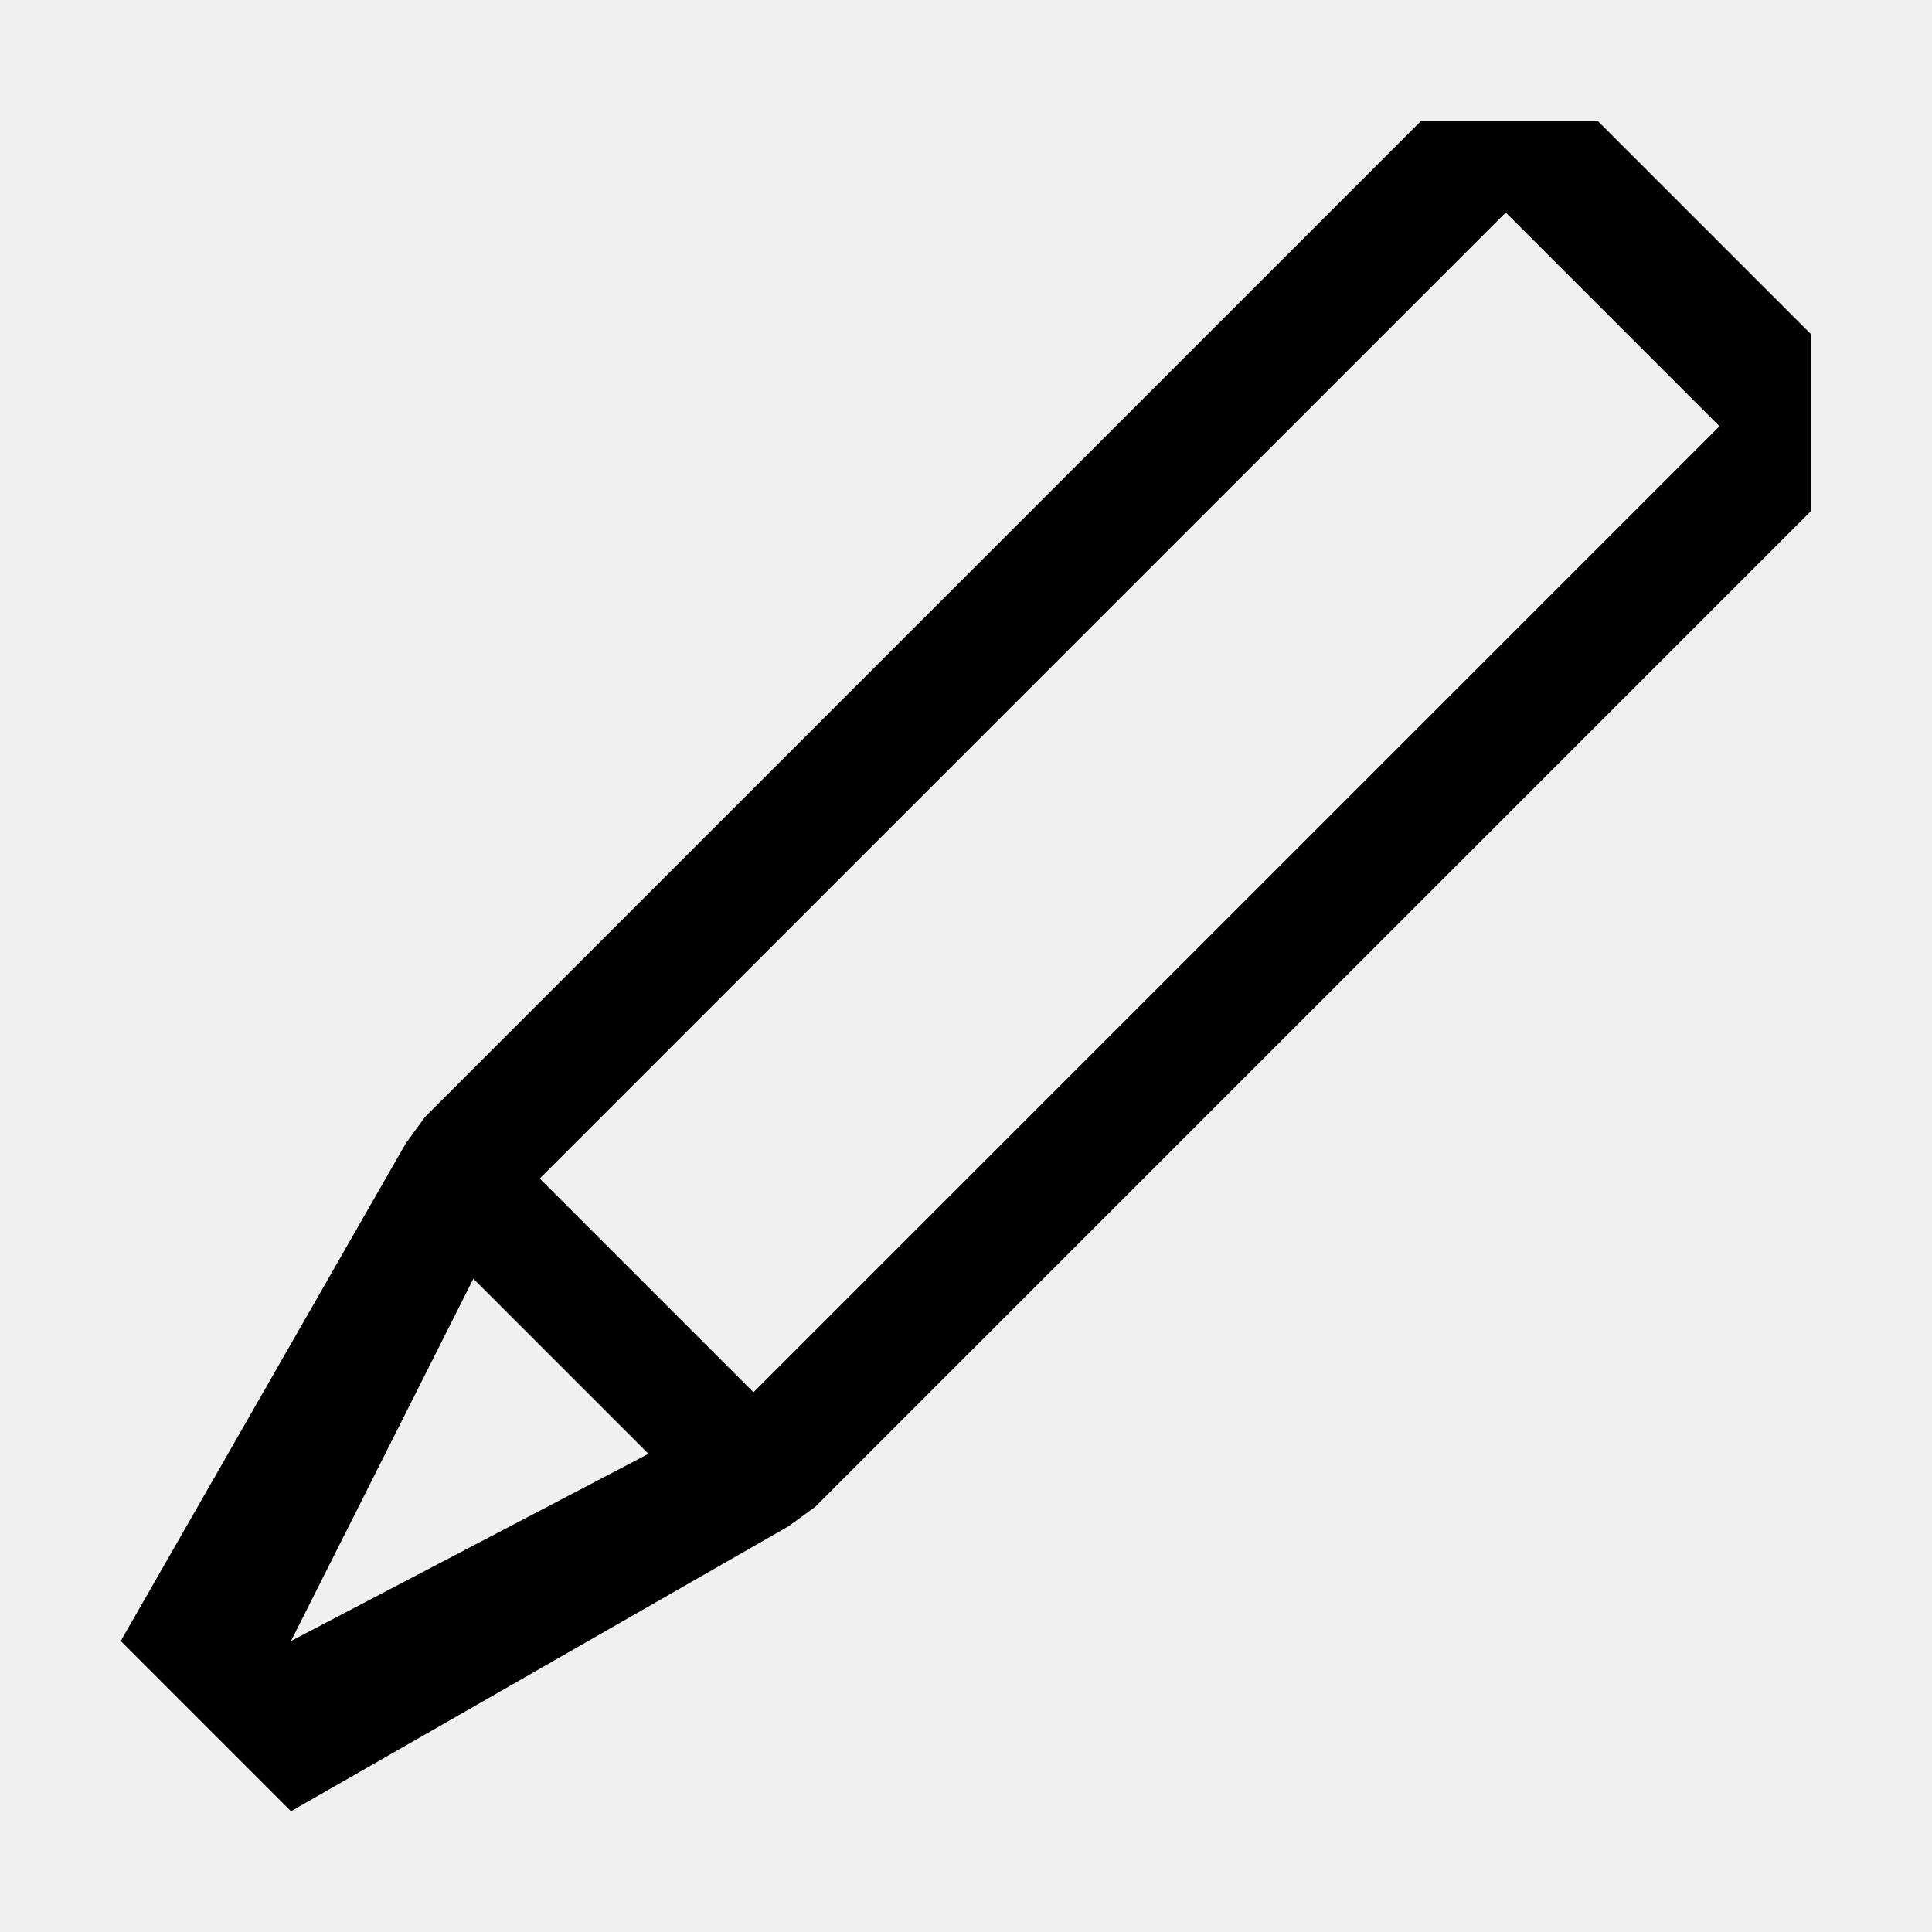
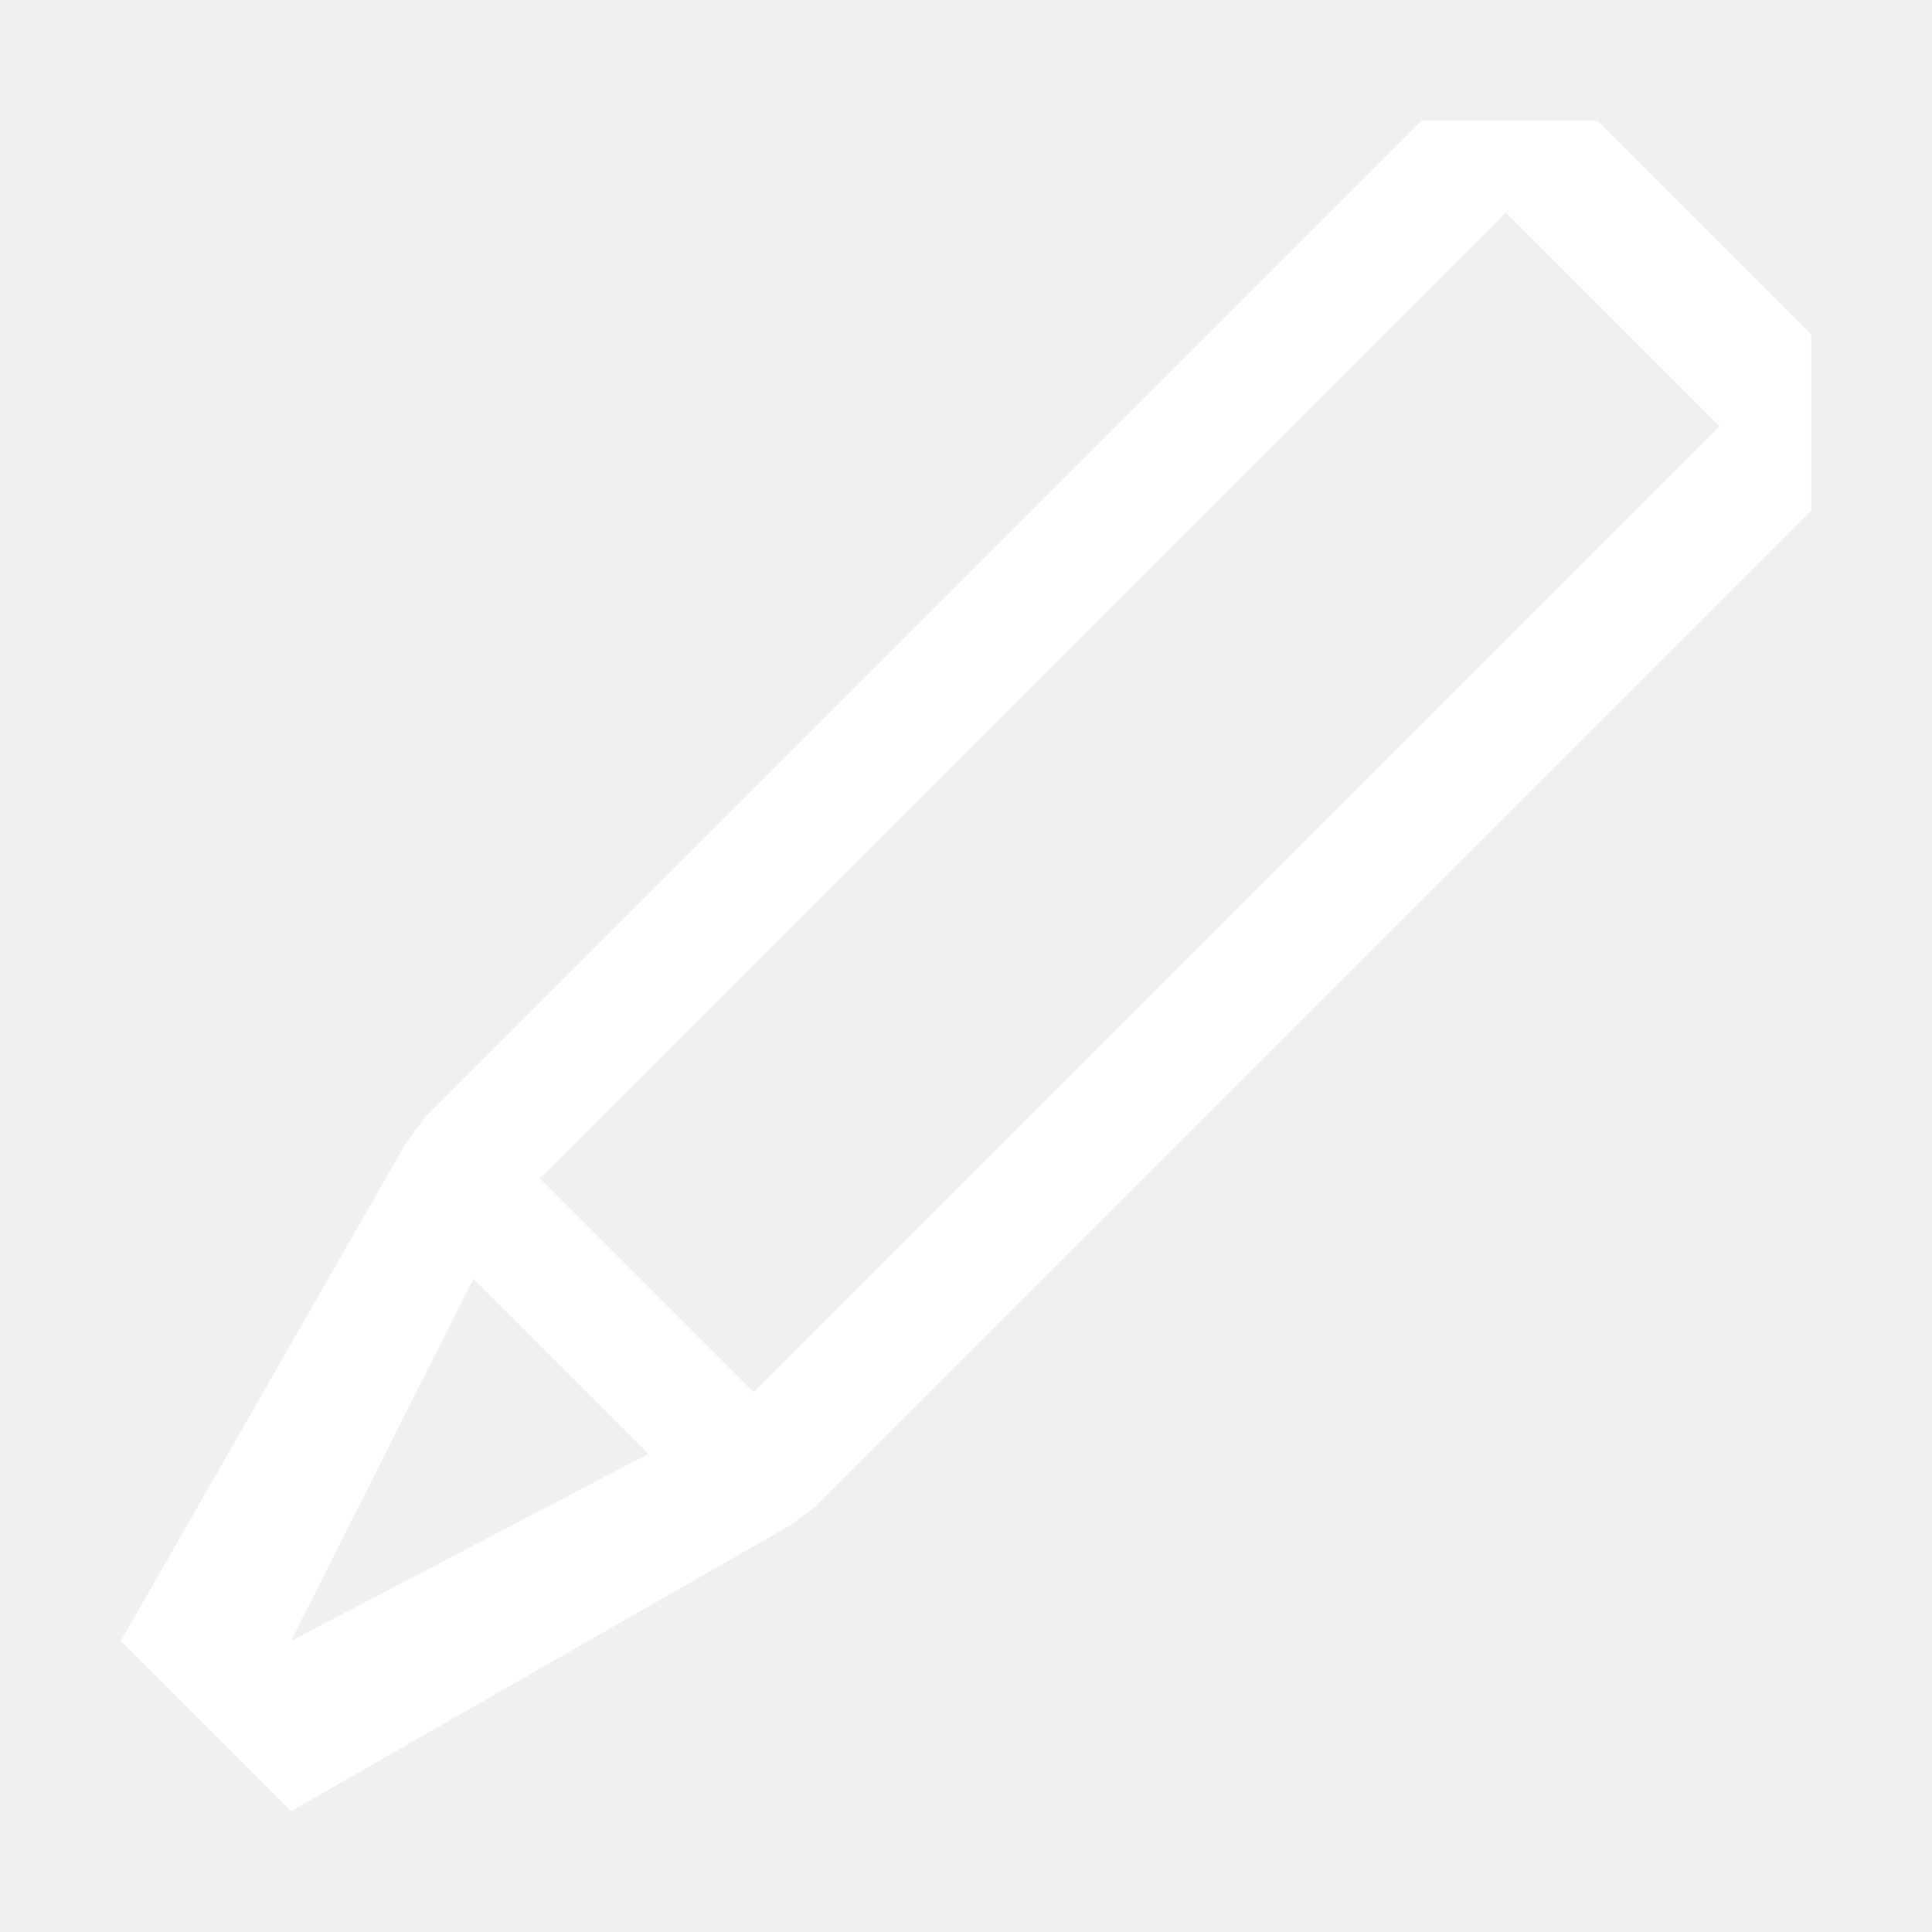
- <svg xmlns="http://www.w3.org/2000/svg" width="16" height="16" viewBox="0 0 16 16" fill="currentColor">
+ <svg xmlns="http://www.w3.org/2000/svg" width="16" height="16" viewBox="0 0 16 16" fill="#fff">
  <path d="M13.23 1h-1.46L3.52 9.25l-.16.22L1 13.59 2.41 15l4.12-2.36.22-.16L15 4.23V2.77L13.23 1zM2.41 13.59l1.51-3 1.45 1.45-2.96 1.55zm3.83-2.06L4.47 9.76l8-8 1.77 1.77-8 8z" />
</svg>
